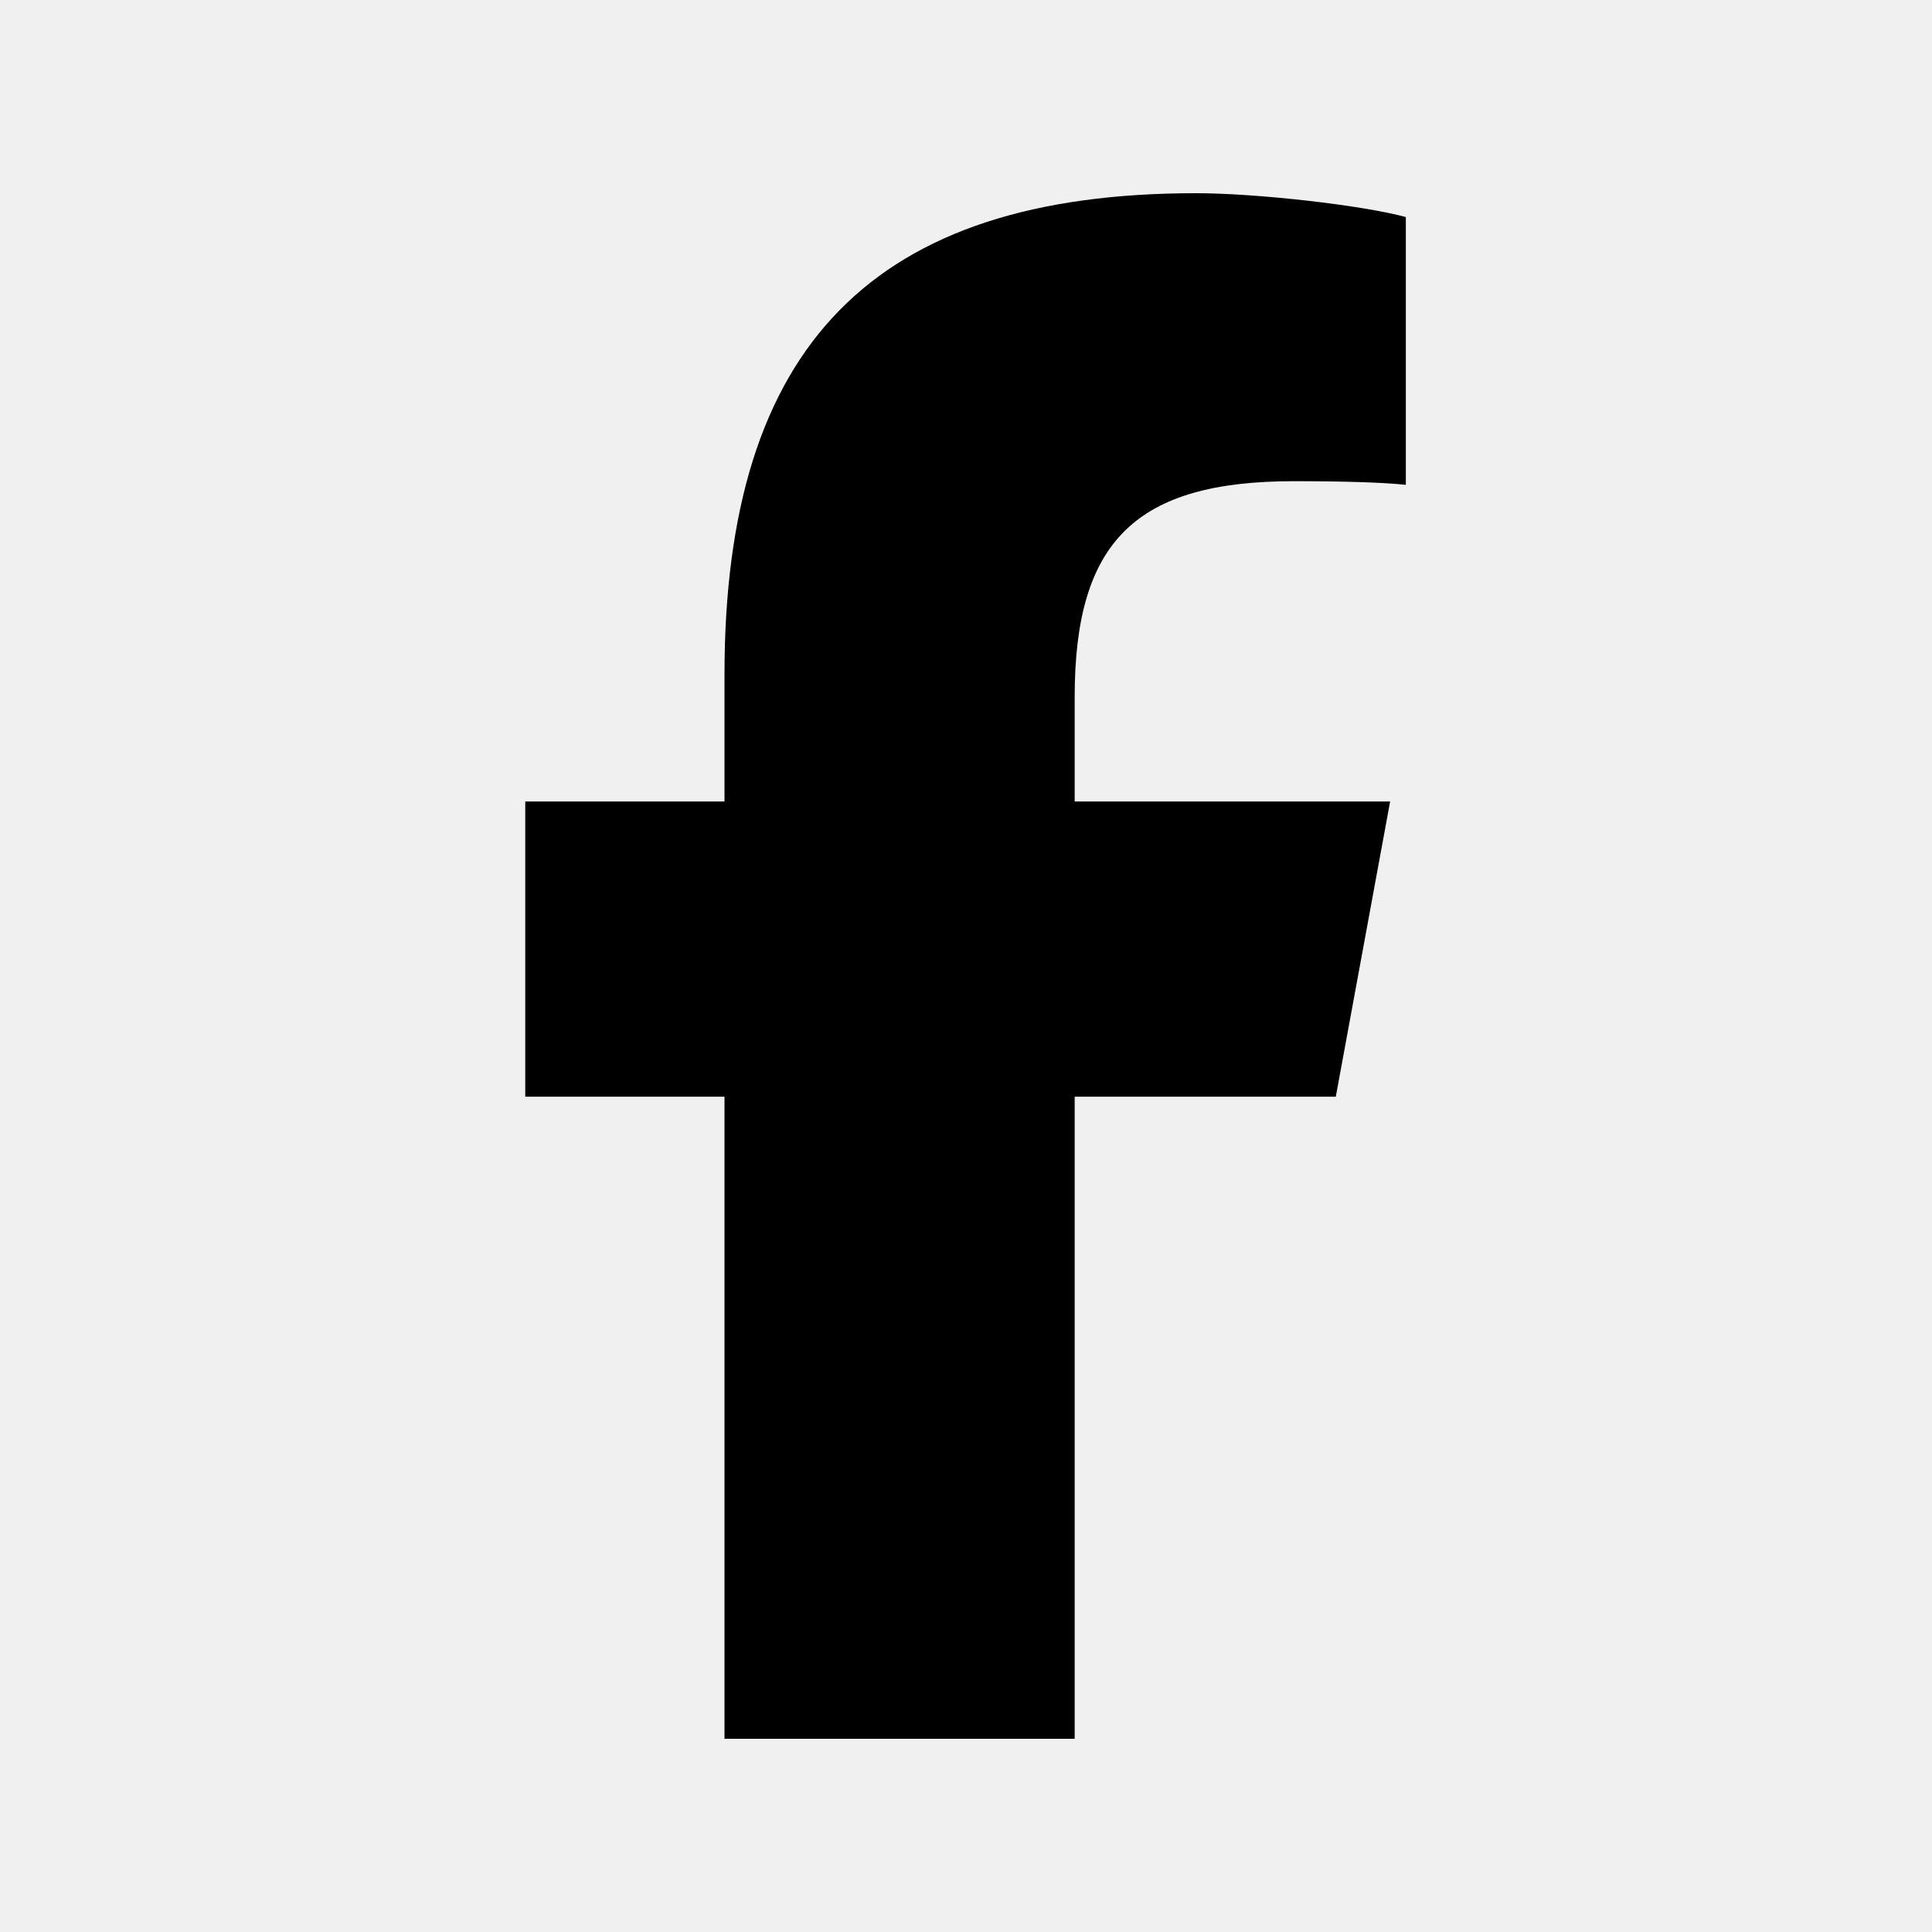
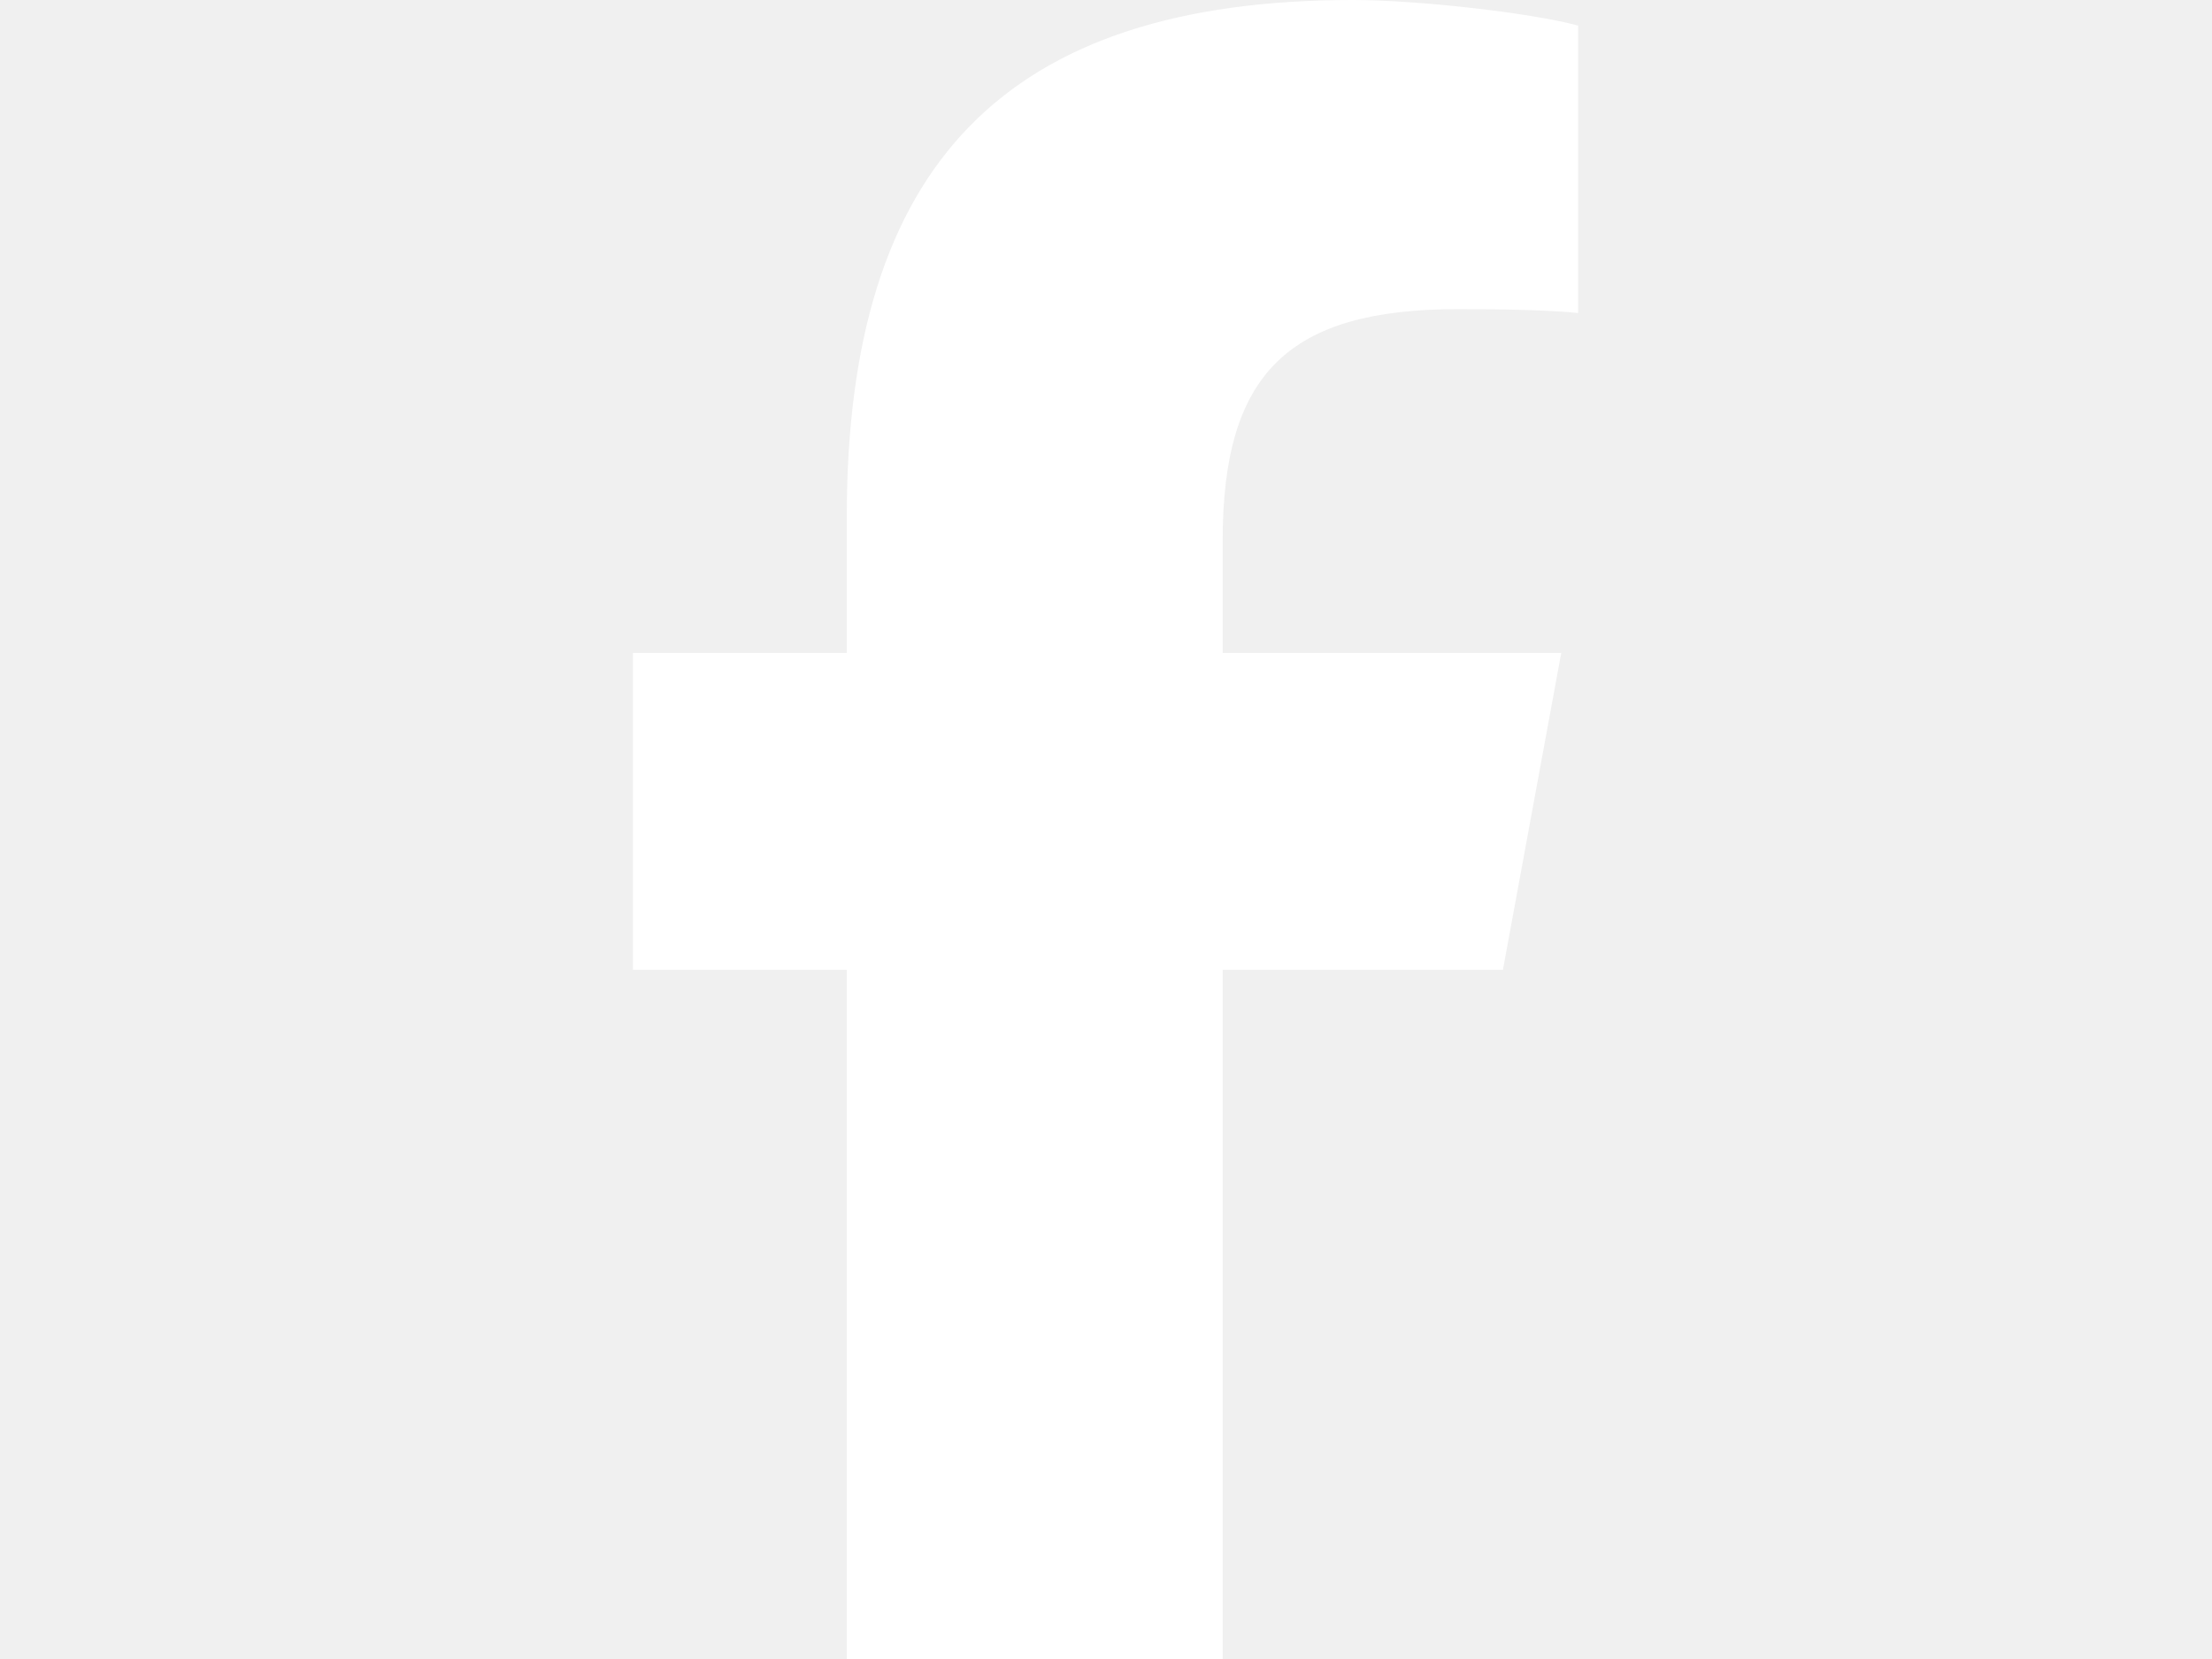
- <svg xmlns="http://www.w3.org/2000/svg" viewBox="0 0 640 640">
-   <path d="M240 363.3L240 576L356 576L356 363.3L442.5 363.3L460.5 265.5L356 265.5L356 230.9C356 179.2 376.3 159.4 428.7 159.4C445 159.4 458.1 159.8 465.7 160.6L465.7 71.9C451.4 68 416.4 64 396.2 64C289.3 64 240 114.5 240 223.4L240 265.5L174 265.5L174 363.3L240 363.3z" />
+ <svg xmlns="http://www.w3.org/2000/svg" fill="white" width="20px" height="15px" viewBox="0 0 320 512">
+   <path d="M80 299.3l0 212.7 116 0 0-212.7 86.5 0 18-97.8-104.5 0 0-34.6c0-51.7 20.3-71.5 72.7-71.5 16.3 0 29.4 .4 37 1.2l0-88.7C291.4 4 256.4 0 236.2 0 129.3 0 80 50.5 80 159.4l0 42.1-66 0 0 97.8 66 0z" />
</svg>
